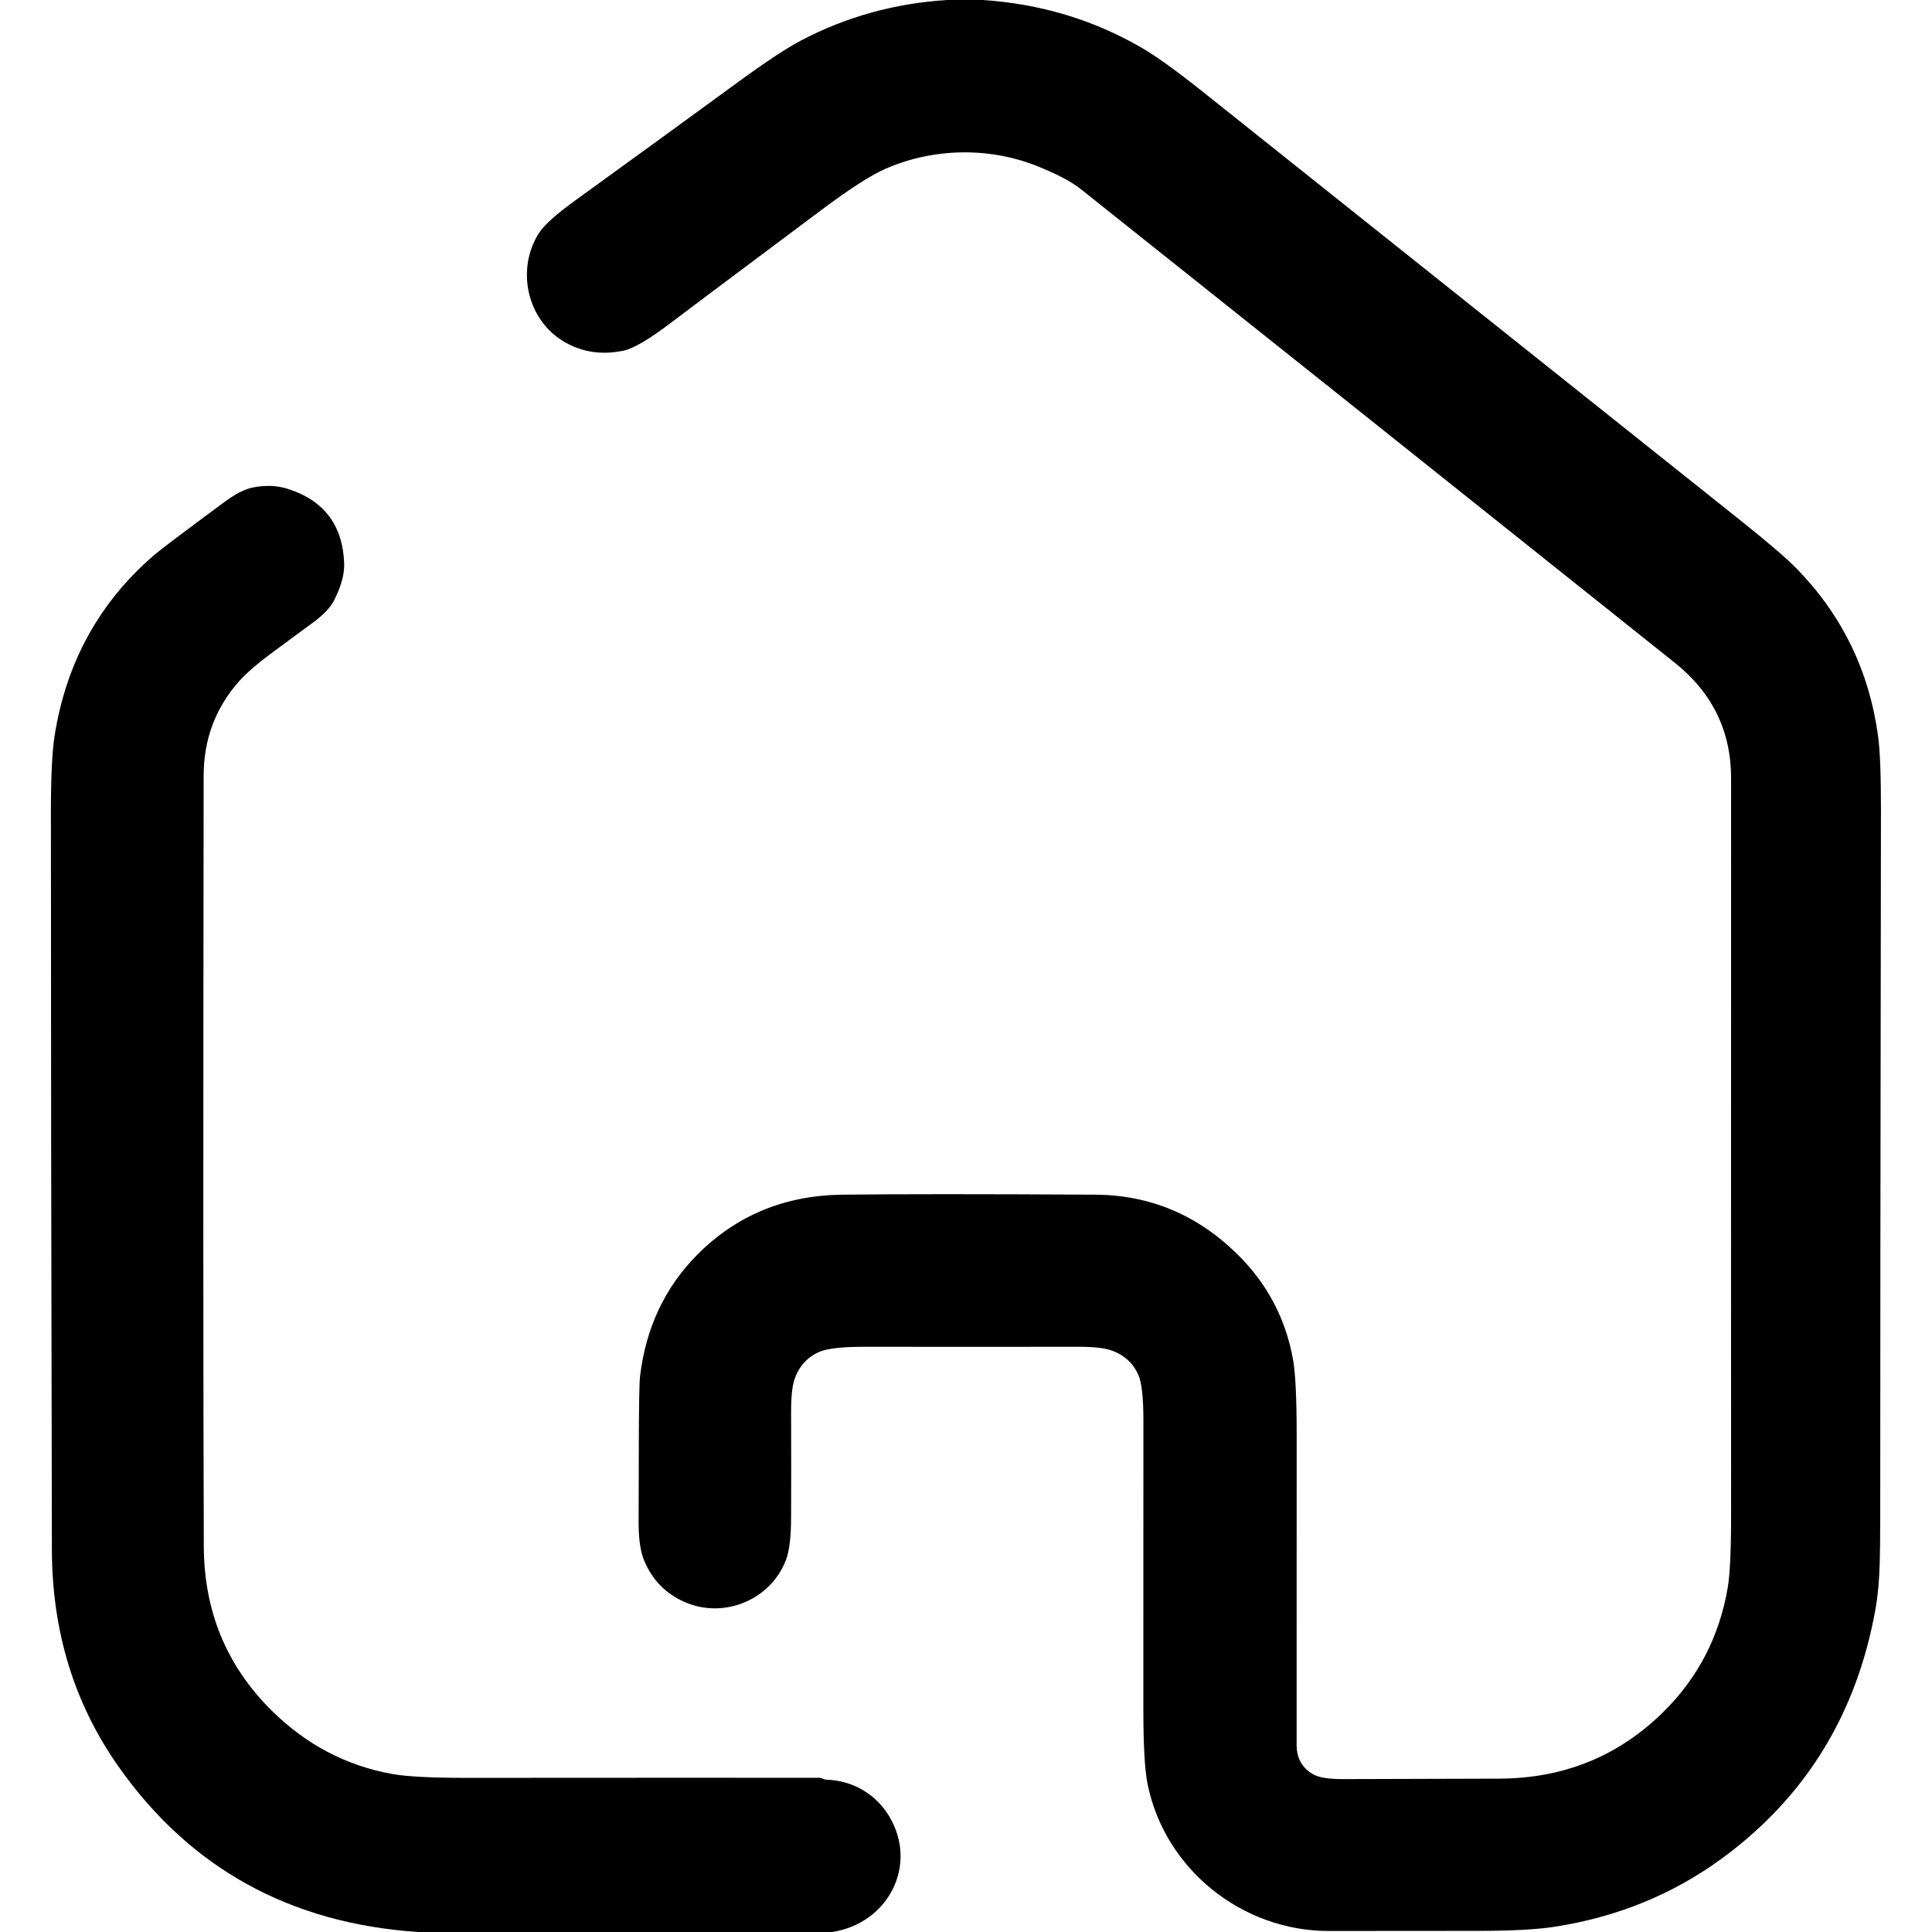
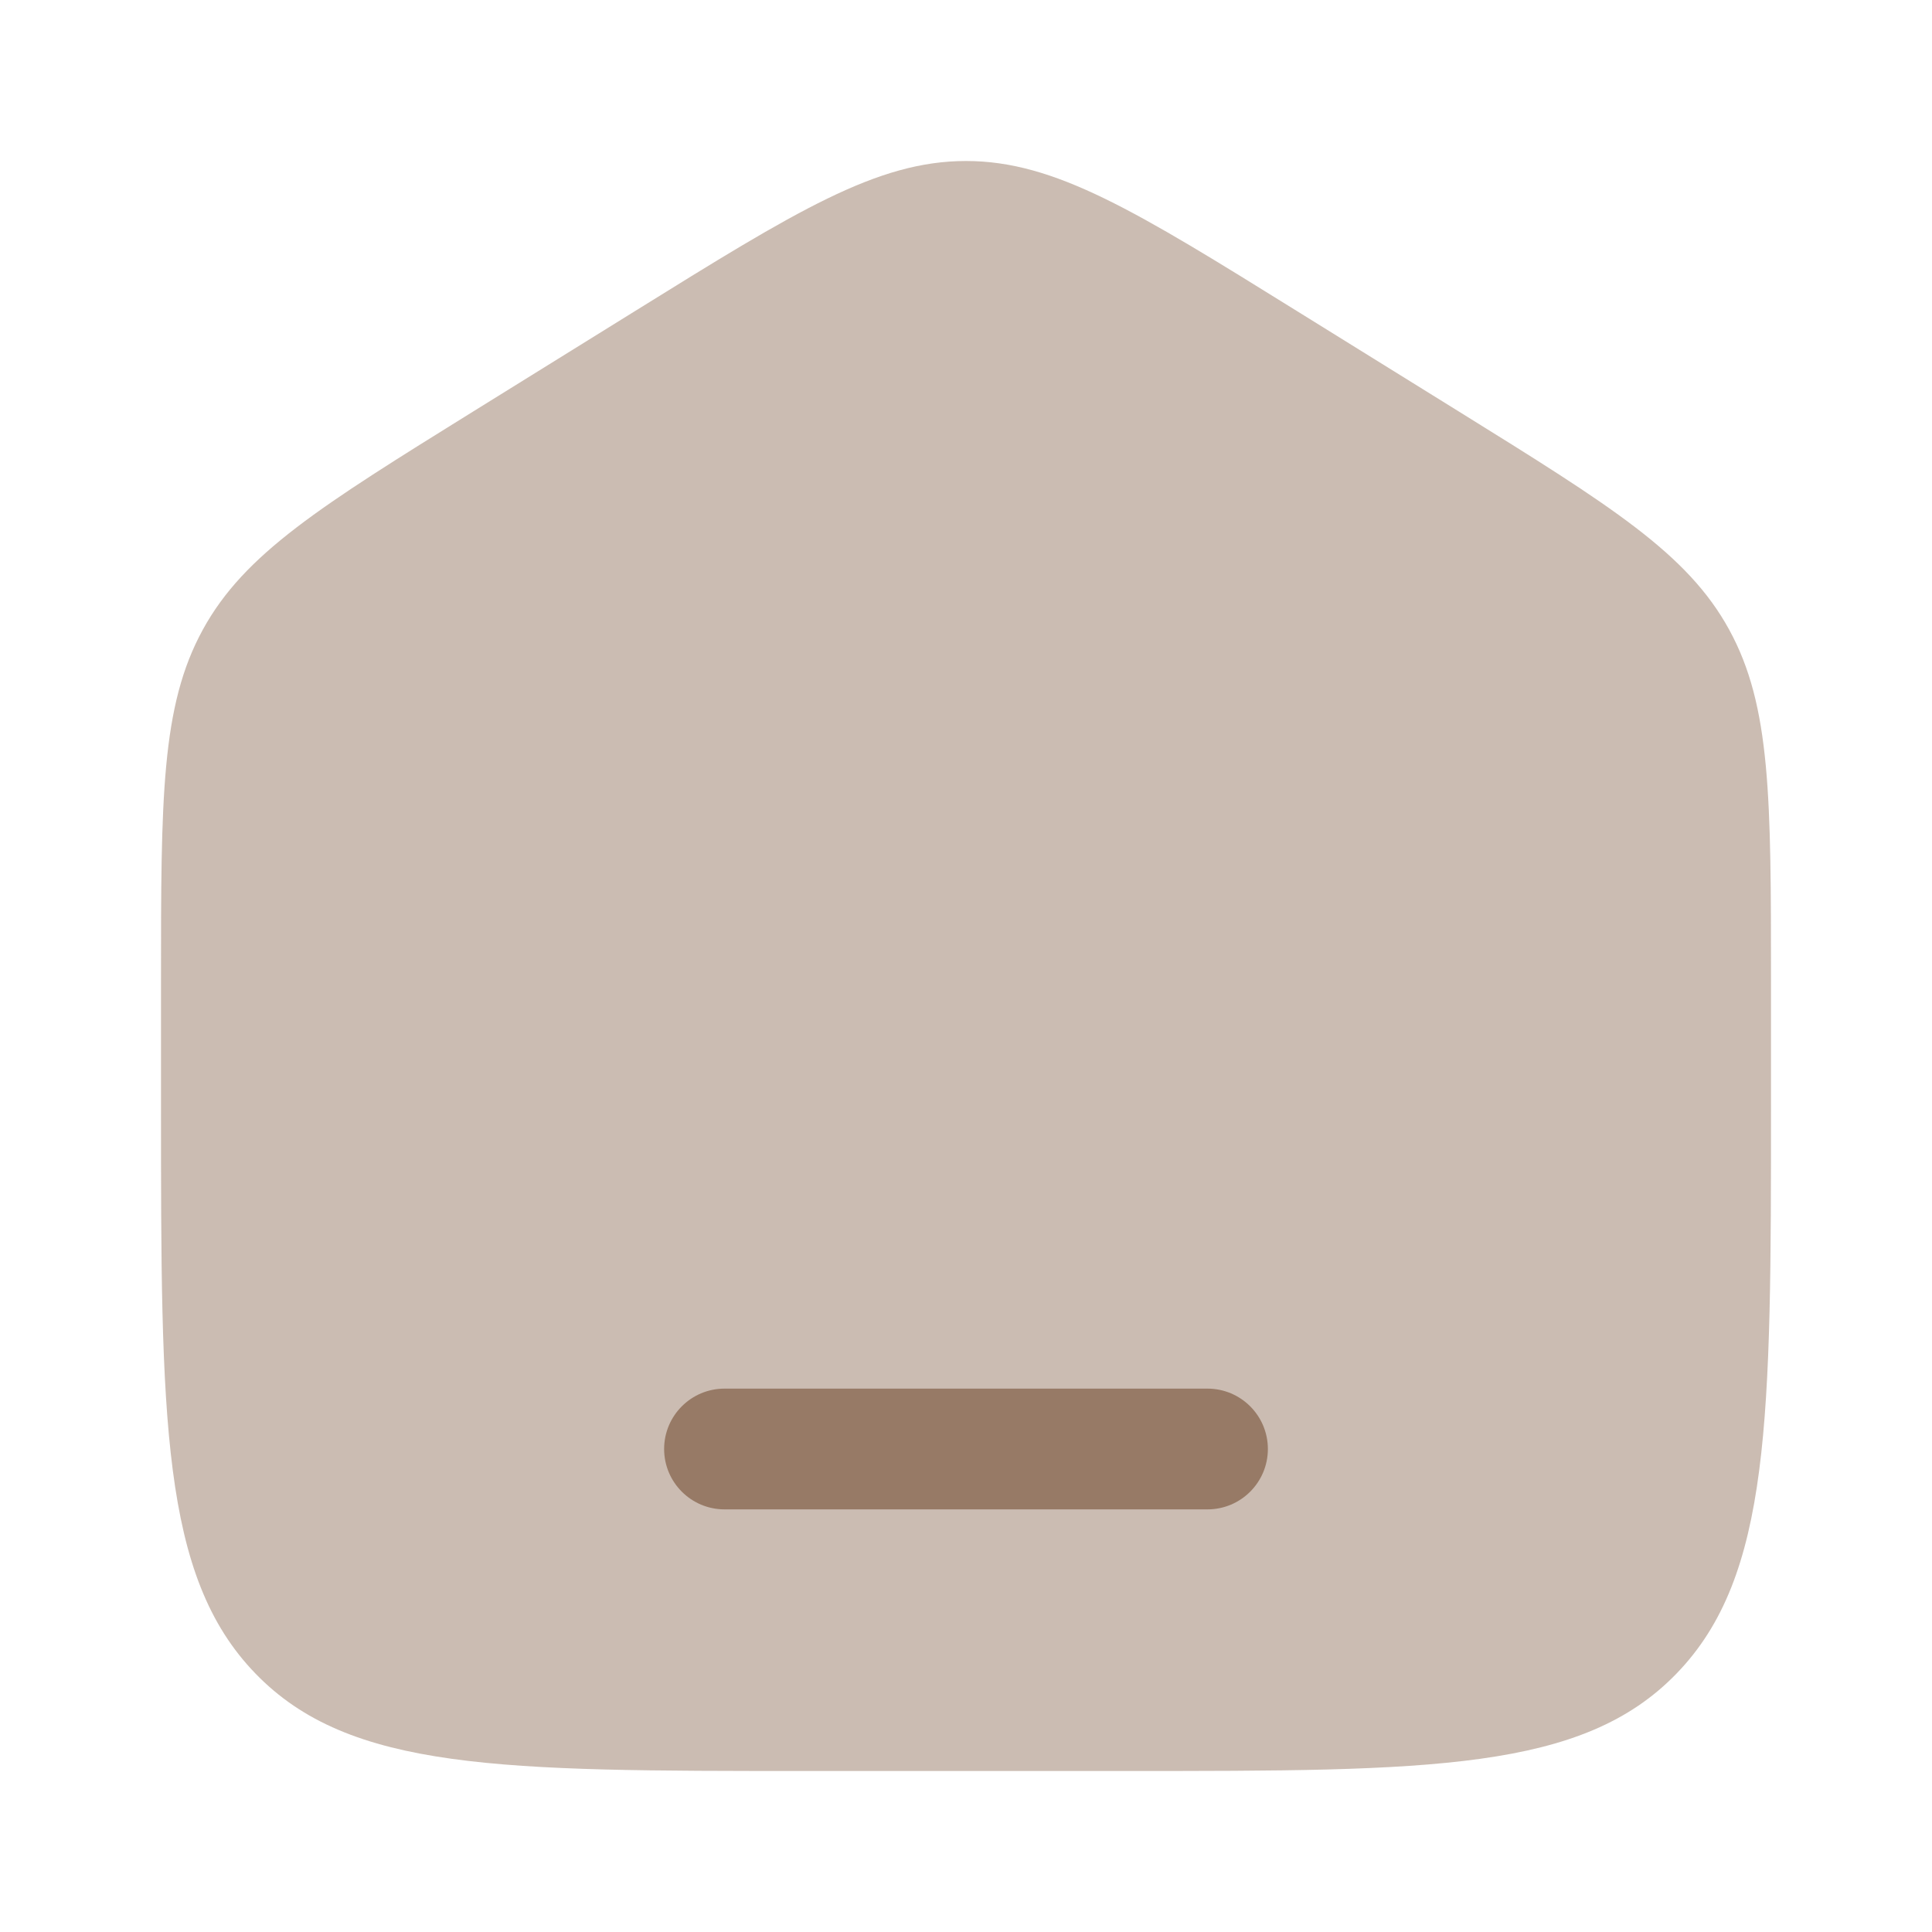
- <svg xmlns="http://www.w3.org/2000/svg" viewBox="0 0 512 512">
-   <path d="m260.36 0q22.89 1.48 42.17 12.64 5.73 3.32 16.2 11.66 71.2 56.77 142.4 113.52 11.22 8.95 15.19 13.06 17.89 18.47 21.39 44.2.78 5.67.76 19.91-.2 138.81-.19 187.01 0 7.34-.13 12.21-.2 7.03-1.11 12.12-7.46 41.86-40.76 66.21-19.48 14.25-44.4 18.09-6.86 1.06-19.94 1.07-32.07.03-39.94.03c-22.78-.03-43.33-16.31-47.89-38.98q-1.11-5.52-1.11-20.01.01-67.67.01-76.65 0-8.88-1.42-11.94-2.08-4.48-6.95-6.24-2.79-1.01-8.86-1-28.27.04-56.54 0-9.12-.02-12.28 1.42-4.65 2.12-6.4 7.18-.94 2.7-.91 9.1.05 13.58 0 27.46-.02 7.76-1.32 11.22c-3.96 10.64-16.43 15.88-26.92 11.25q-7.57-3.34-10.75-11.1-1.47-3.59-1.42-10.42.02-2.21.05-19.18.03-16.6.33-19.12 2.3-19.22 15.13-32.17 15.54-15.68 38.53-15.95 22.13-.26 66.97 0 21.64.13 37.5 15.62 11.97 11.7 14.91 28.03.97 5.37.97 19.92 0 50.65-.01 82.21 0 5.38 4.44 7.86 2.26 1.26 8.01 1.24 40.81-.12 41.47-.12 25.6-.18 43.33-17.74 13.72-13.57 17-32.92.91-5.32.89-19.95-.04-23.72 0-194.5 0-18.7-14.91-30.6-87.78-70.08-157.45-125.55-3.63-2.89-11.35-6.01c-13.01-5.24-27.83-4.87-40.47.68q-5.7 2.5-16.78 10.79-34.6 25.87-40 29.98-8.59 6.53-12.49 7.37-8.5 1.82-15.55-2.19c-10.19-5.8-13.1-19.48-6.84-29.09q2-3.07 9.72-8.65 21.5-15.55 42.93-31.21 10.92-7.98 16.66-11.01 17.89-9.42 38.67-10.76z" />
-   <path d="m220.52 512h-109.78q-50.9-3.44-79.37-43.89-17.54-24.93-17.62-57.36-.26-116.01-.26-195.76 0-13.76.97-19.94 4.58-29.16 26.4-47.96 2.41-2.08 18.54-14 4.36-3.22 7.47-3.87 5.05-1.05 9.42.34 14.33 4.56 14.92 19.7.16 4.26-2.69 9.87-1.56 3.06-6.37 6.44-.71.5-9.62 7.09-6.18 4.56-9.04 7.74-9.5 10.6-9.52 25.17-.2 141.22.04 204.22.1 25.82 17.94 43.48 13.66 13.53 31.89 16.84 5.78 1.05 19.93 1.04 70.24-.05 93.48-.01.34 0 .88.27.45.22.95.23c6.76.2 13.02 3.74 16.58 9.72 7.8 13.08-.43 28.43-15.14 30.64z" />
+ <svg xmlns="http://www.w3.org/2000/svg" width="800px" height="800px" viewBox="0 0 24 24" fill="none">
+   <g id="SVGRepo_bgCarrier" stroke-width="0" />
+   <g id="SVGRepo_tracerCarrier" stroke-linecap="round" stroke-linejoin="round" />
+   <g id="SVGRepo_iconCarrier">
+     <path opacity="0.5" d="M2 12.204C2 9.915 2 8.771 2.519 7.823C3.038 6.874 3.987 6.286 5.884 5.108L7.884 3.867C9.889 2.622 10.892 2 12 2C13.108 2 14.111 2.622 16.116 3.867L18.116 5.108C20.013 6.286 20.962 6.874 21.481 7.823C22 8.771 22 9.915 22 12.204V13.725C22 17.626 22 19.576 20.828 20.788C19.657 22 17.771 22 14 22H10C6.229 22 4.343 22 3.172 20.788C2 19.576 2 17.626 2 13.725V12.204Z" fill="#977a66" />
+     <path d="M9 17.25C8.586 17.25 8.25 17.586 8.25 18C8.25 18.414 8.586 18.75 9 18.75H15C15.414 18.75 15.75 18.414 15.75 18C15.75 17.586 15.414 17.25 15 17.25H9Z" fill="#977a66" />
+   </g>
</svg>
